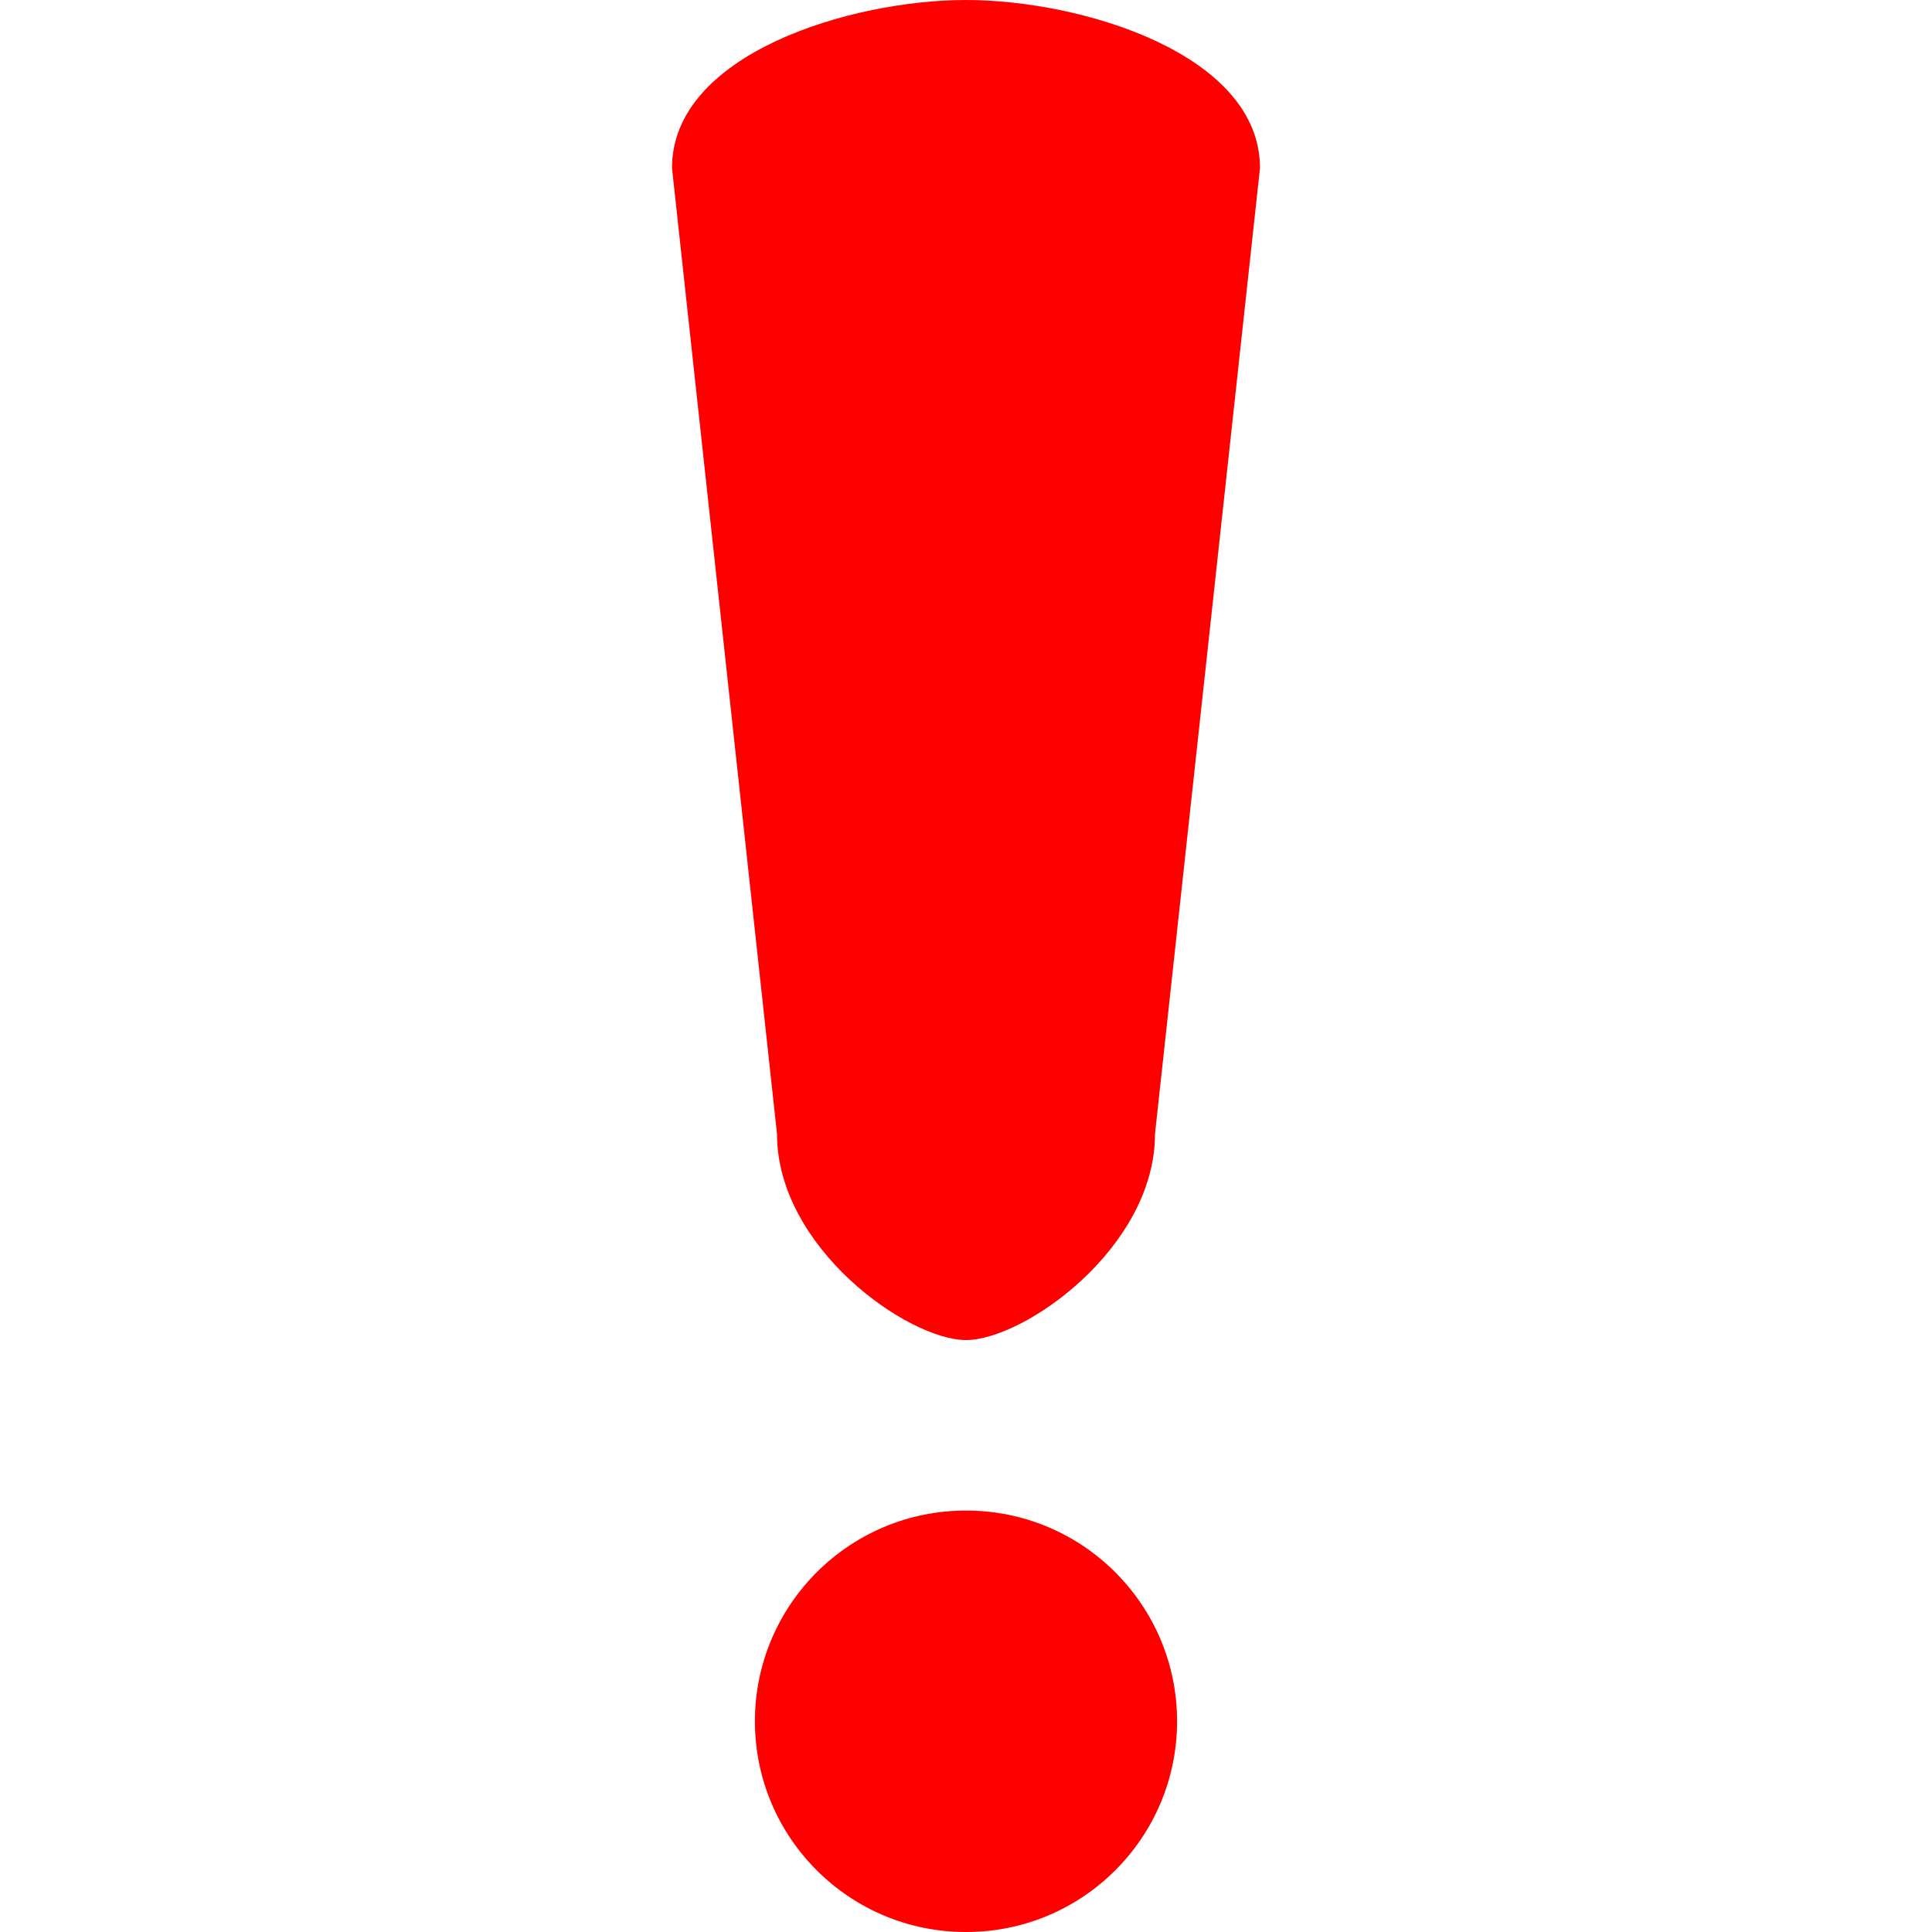
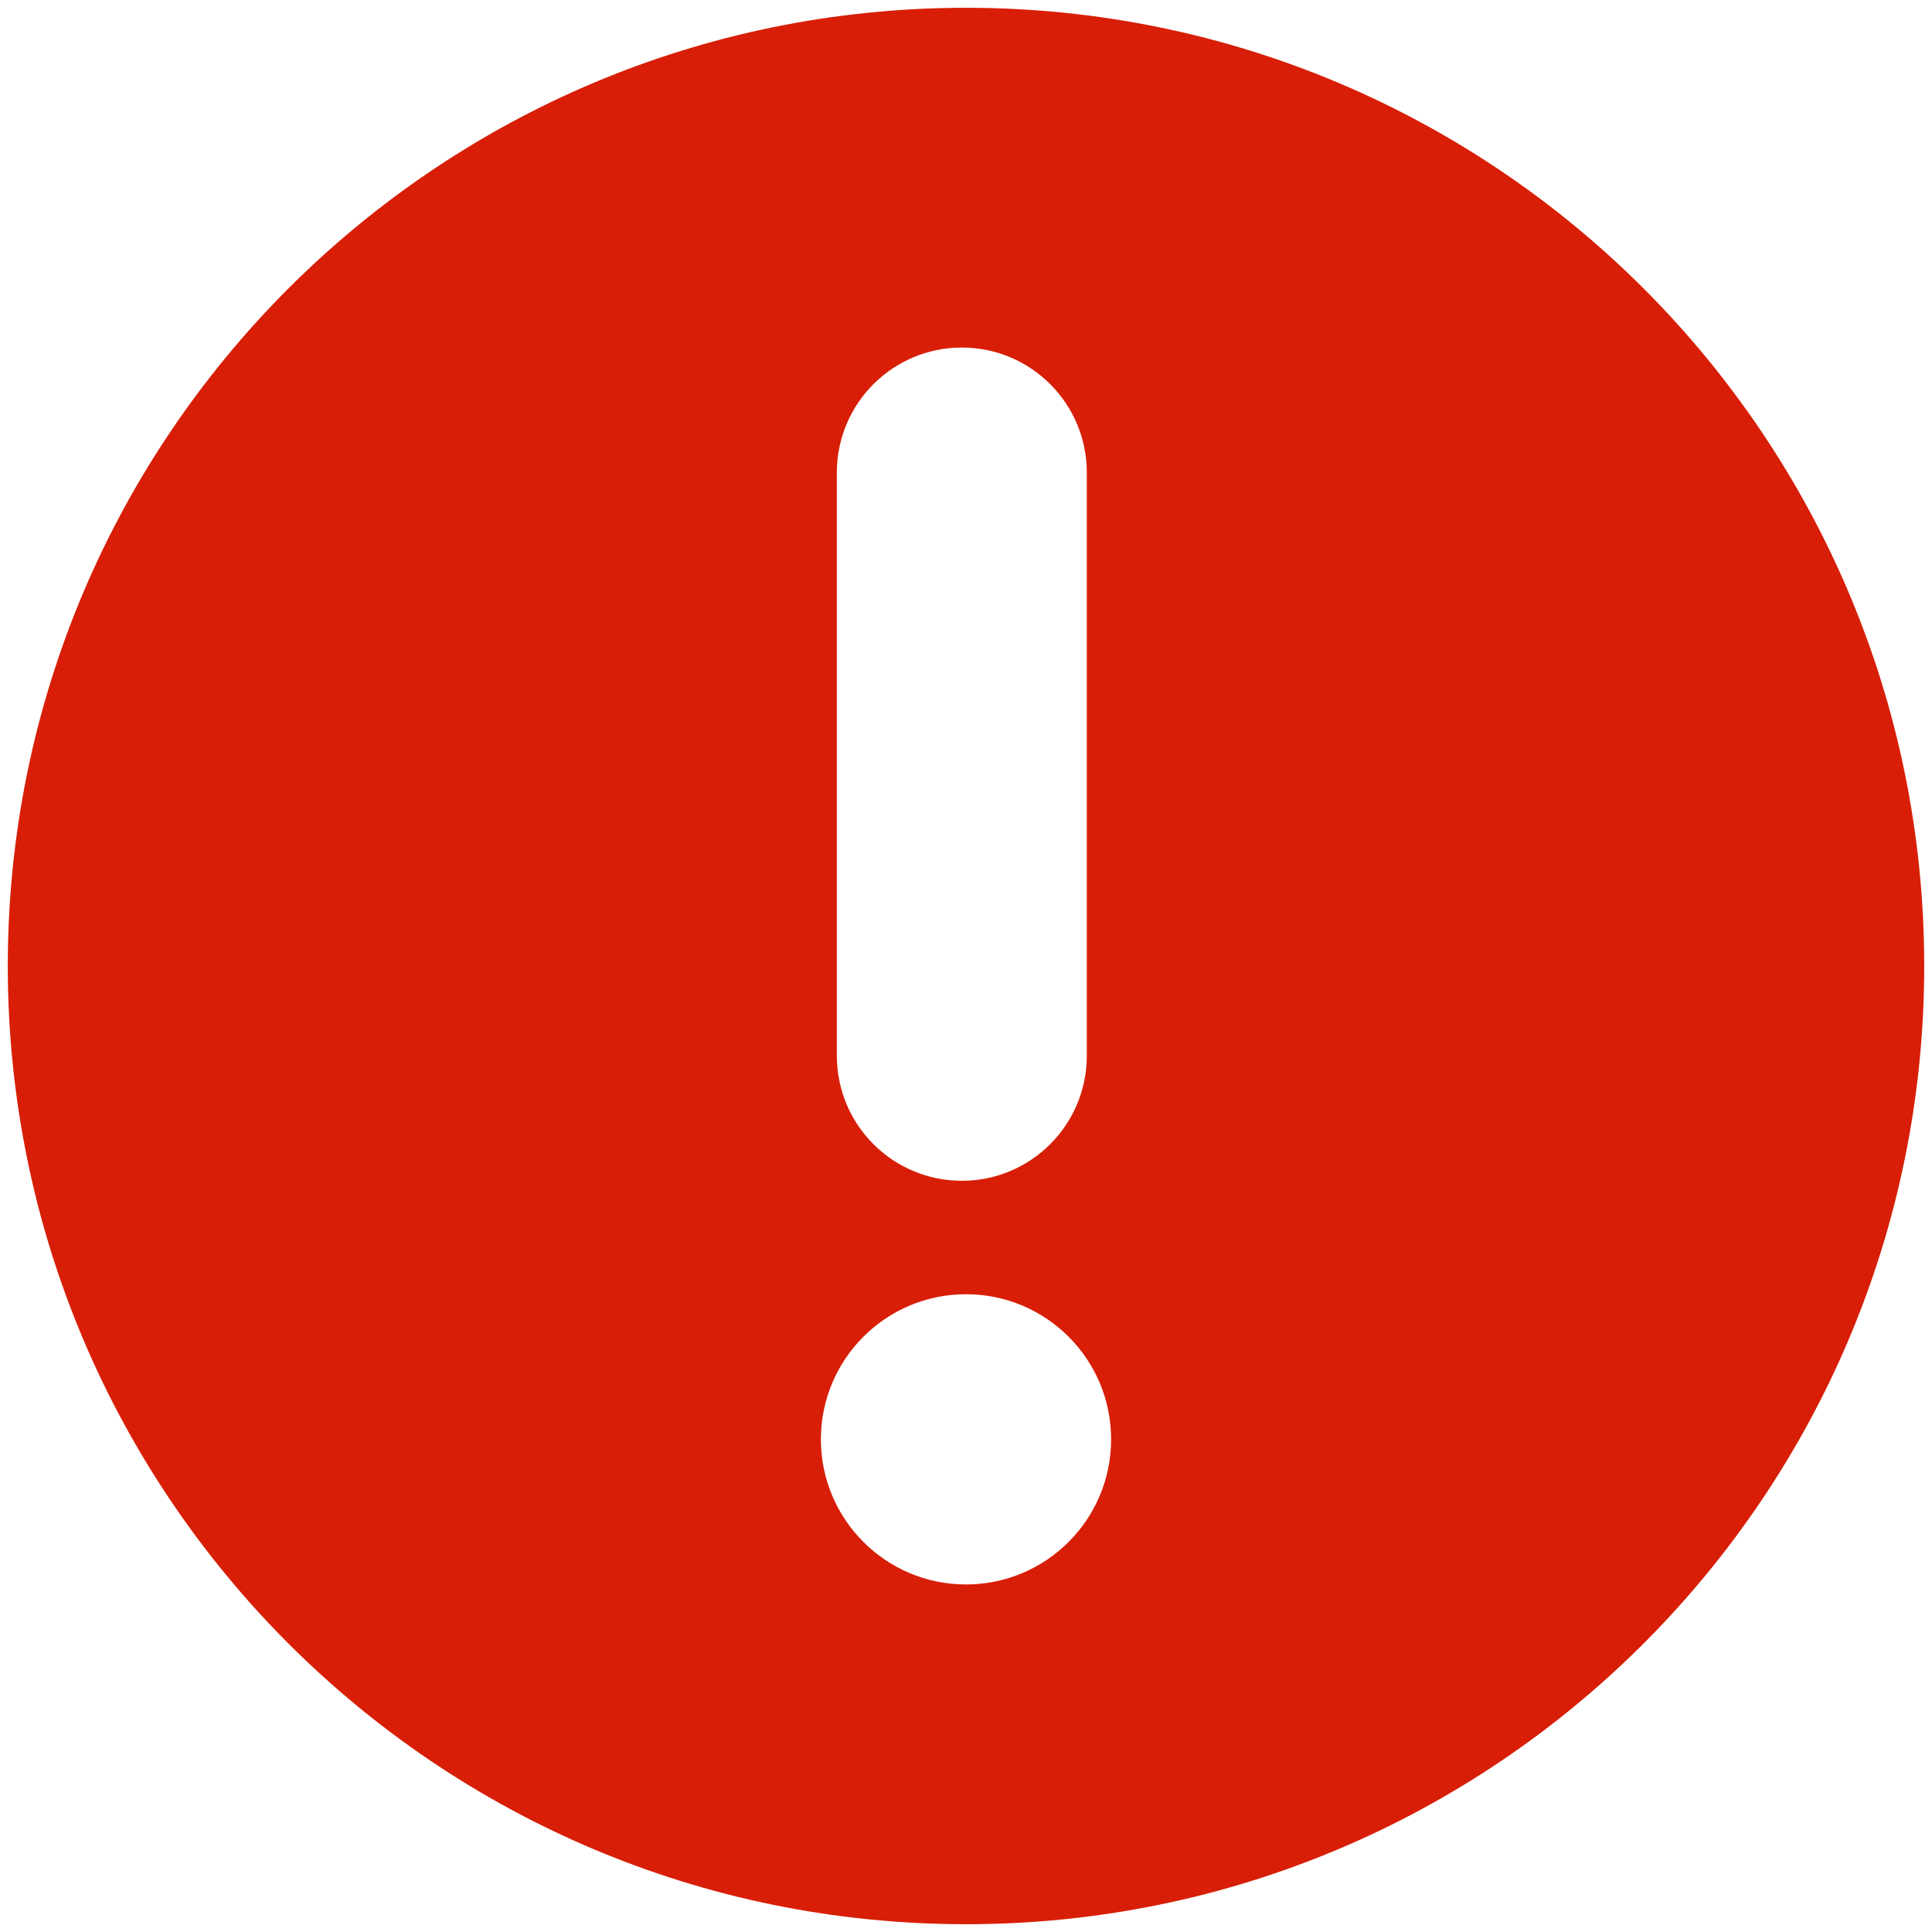
- <svg xmlns="http://www.w3.org/2000/svg" t="1704628386129" class="icon" viewBox="0 0 1024 1024" version="1.1" p-id="7884" width="48" height="48">
-   <path d="M512 1024a111.75 111.75 0 0 1-111.883-111.705A111.75 111.75 0 0 1 512 800.634a111.75 111.75 0 0 1 111.883 111.661A111.75 111.75 0 0 1 512 1024z m0-313.745c-30.72 0-100.174-48.885-100.174-109.256L356.174 89.043C356.174 28.672 450.515 0 512 0 573.485 0 667.826 28.672 667.826 89.043L612.174 600.999c0 60.371-69.454 109.256-100.174 109.256z" fill="#FF0000" p-id="7885" />
+ <svg xmlns="http://www.w3.org/2000/svg" t="1709286408617" class="icon" viewBox="0 0 1024 1024" version="1.1" p-id="10911" width="48" height="48">
+   <path d="M512 4.127c280.494 0 507.873 227.379 507.873 507.873 0 280.494-227.379 507.873-507.873 507.873C231.506 1019.873 4.127 792.494 4.127 512 4.127 231.506 231.506 4.127 512 4.127zM512 685.967c-42.476 0-76.913 34.427-76.913 76.913 0 42.476 34.437 76.913 76.913 76.913 42.476 0 76.913-34.437 76.913-76.913C588.913 720.394 554.476 685.967 512 685.967zM509.788 625.838c36.588 0 66.243-29.665 66.243-66.243l0-309.146c0-36.588-29.655-66.243-66.243-66.243-36.588 0-66.243 29.665-66.243 66.243l0 309.146C443.546 596.183 473.201 625.838 509.788 625.838z" fill="#d81e06" p-id="10912" />
</svg>
